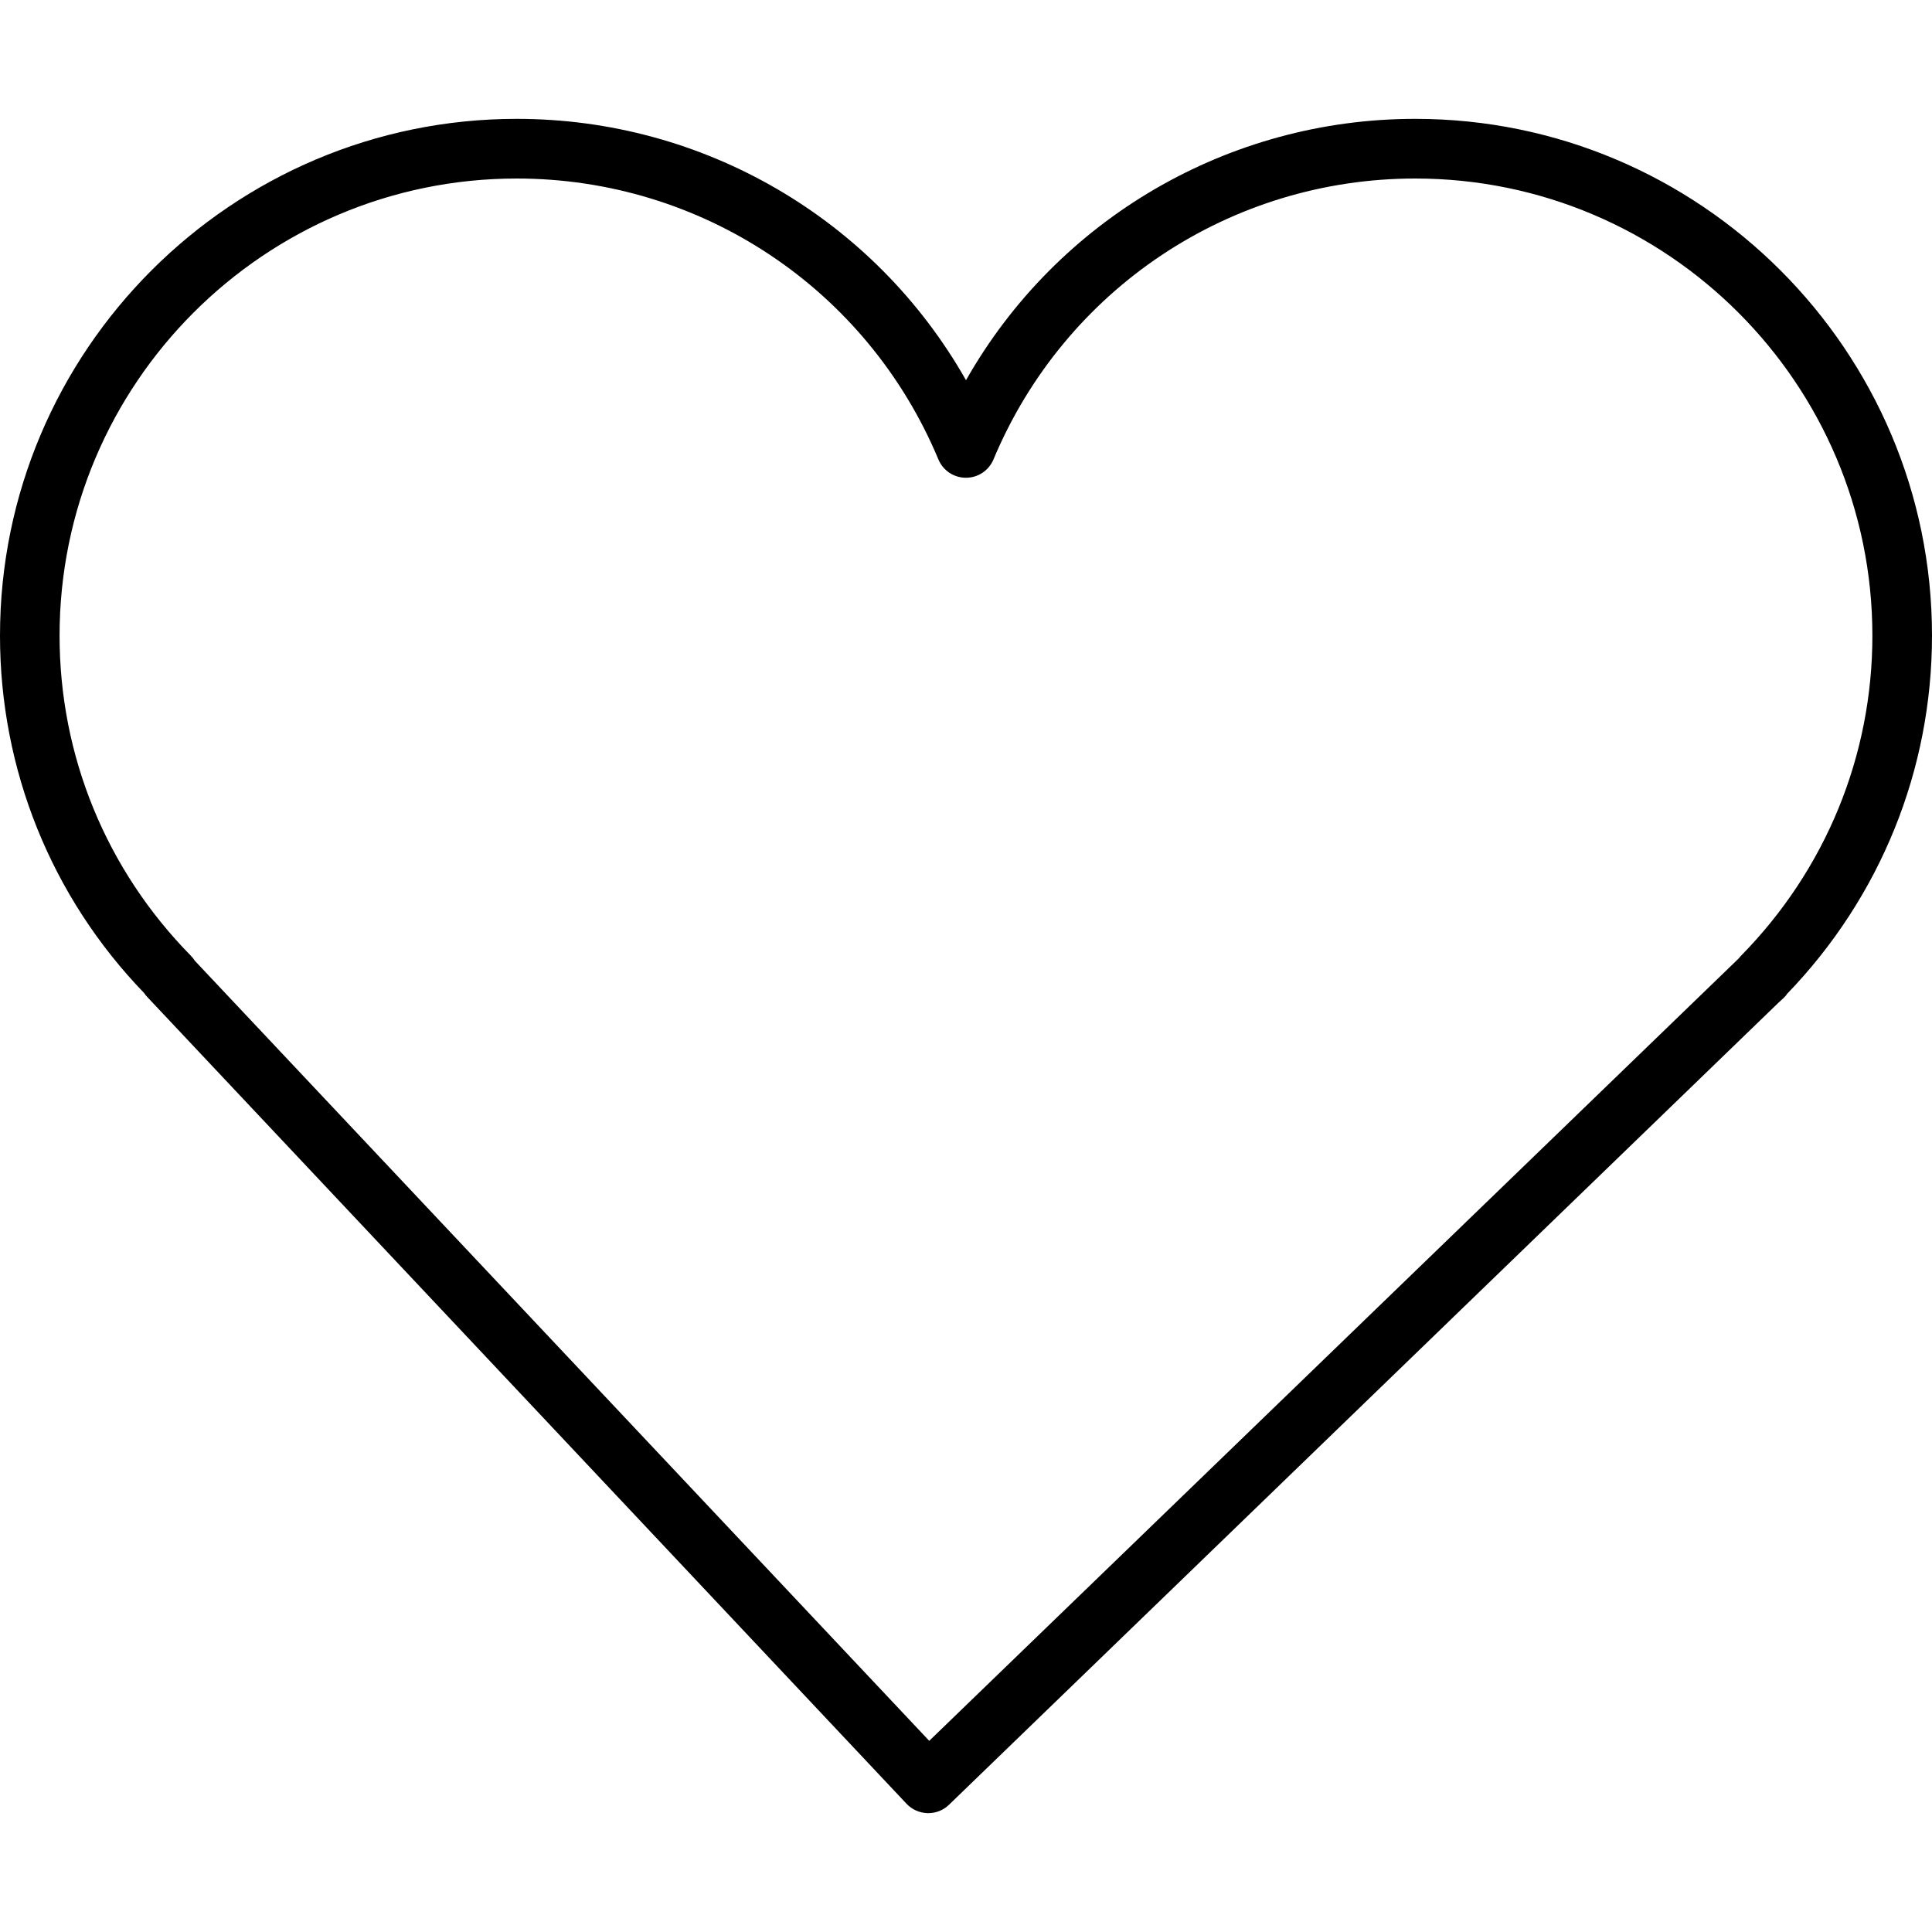
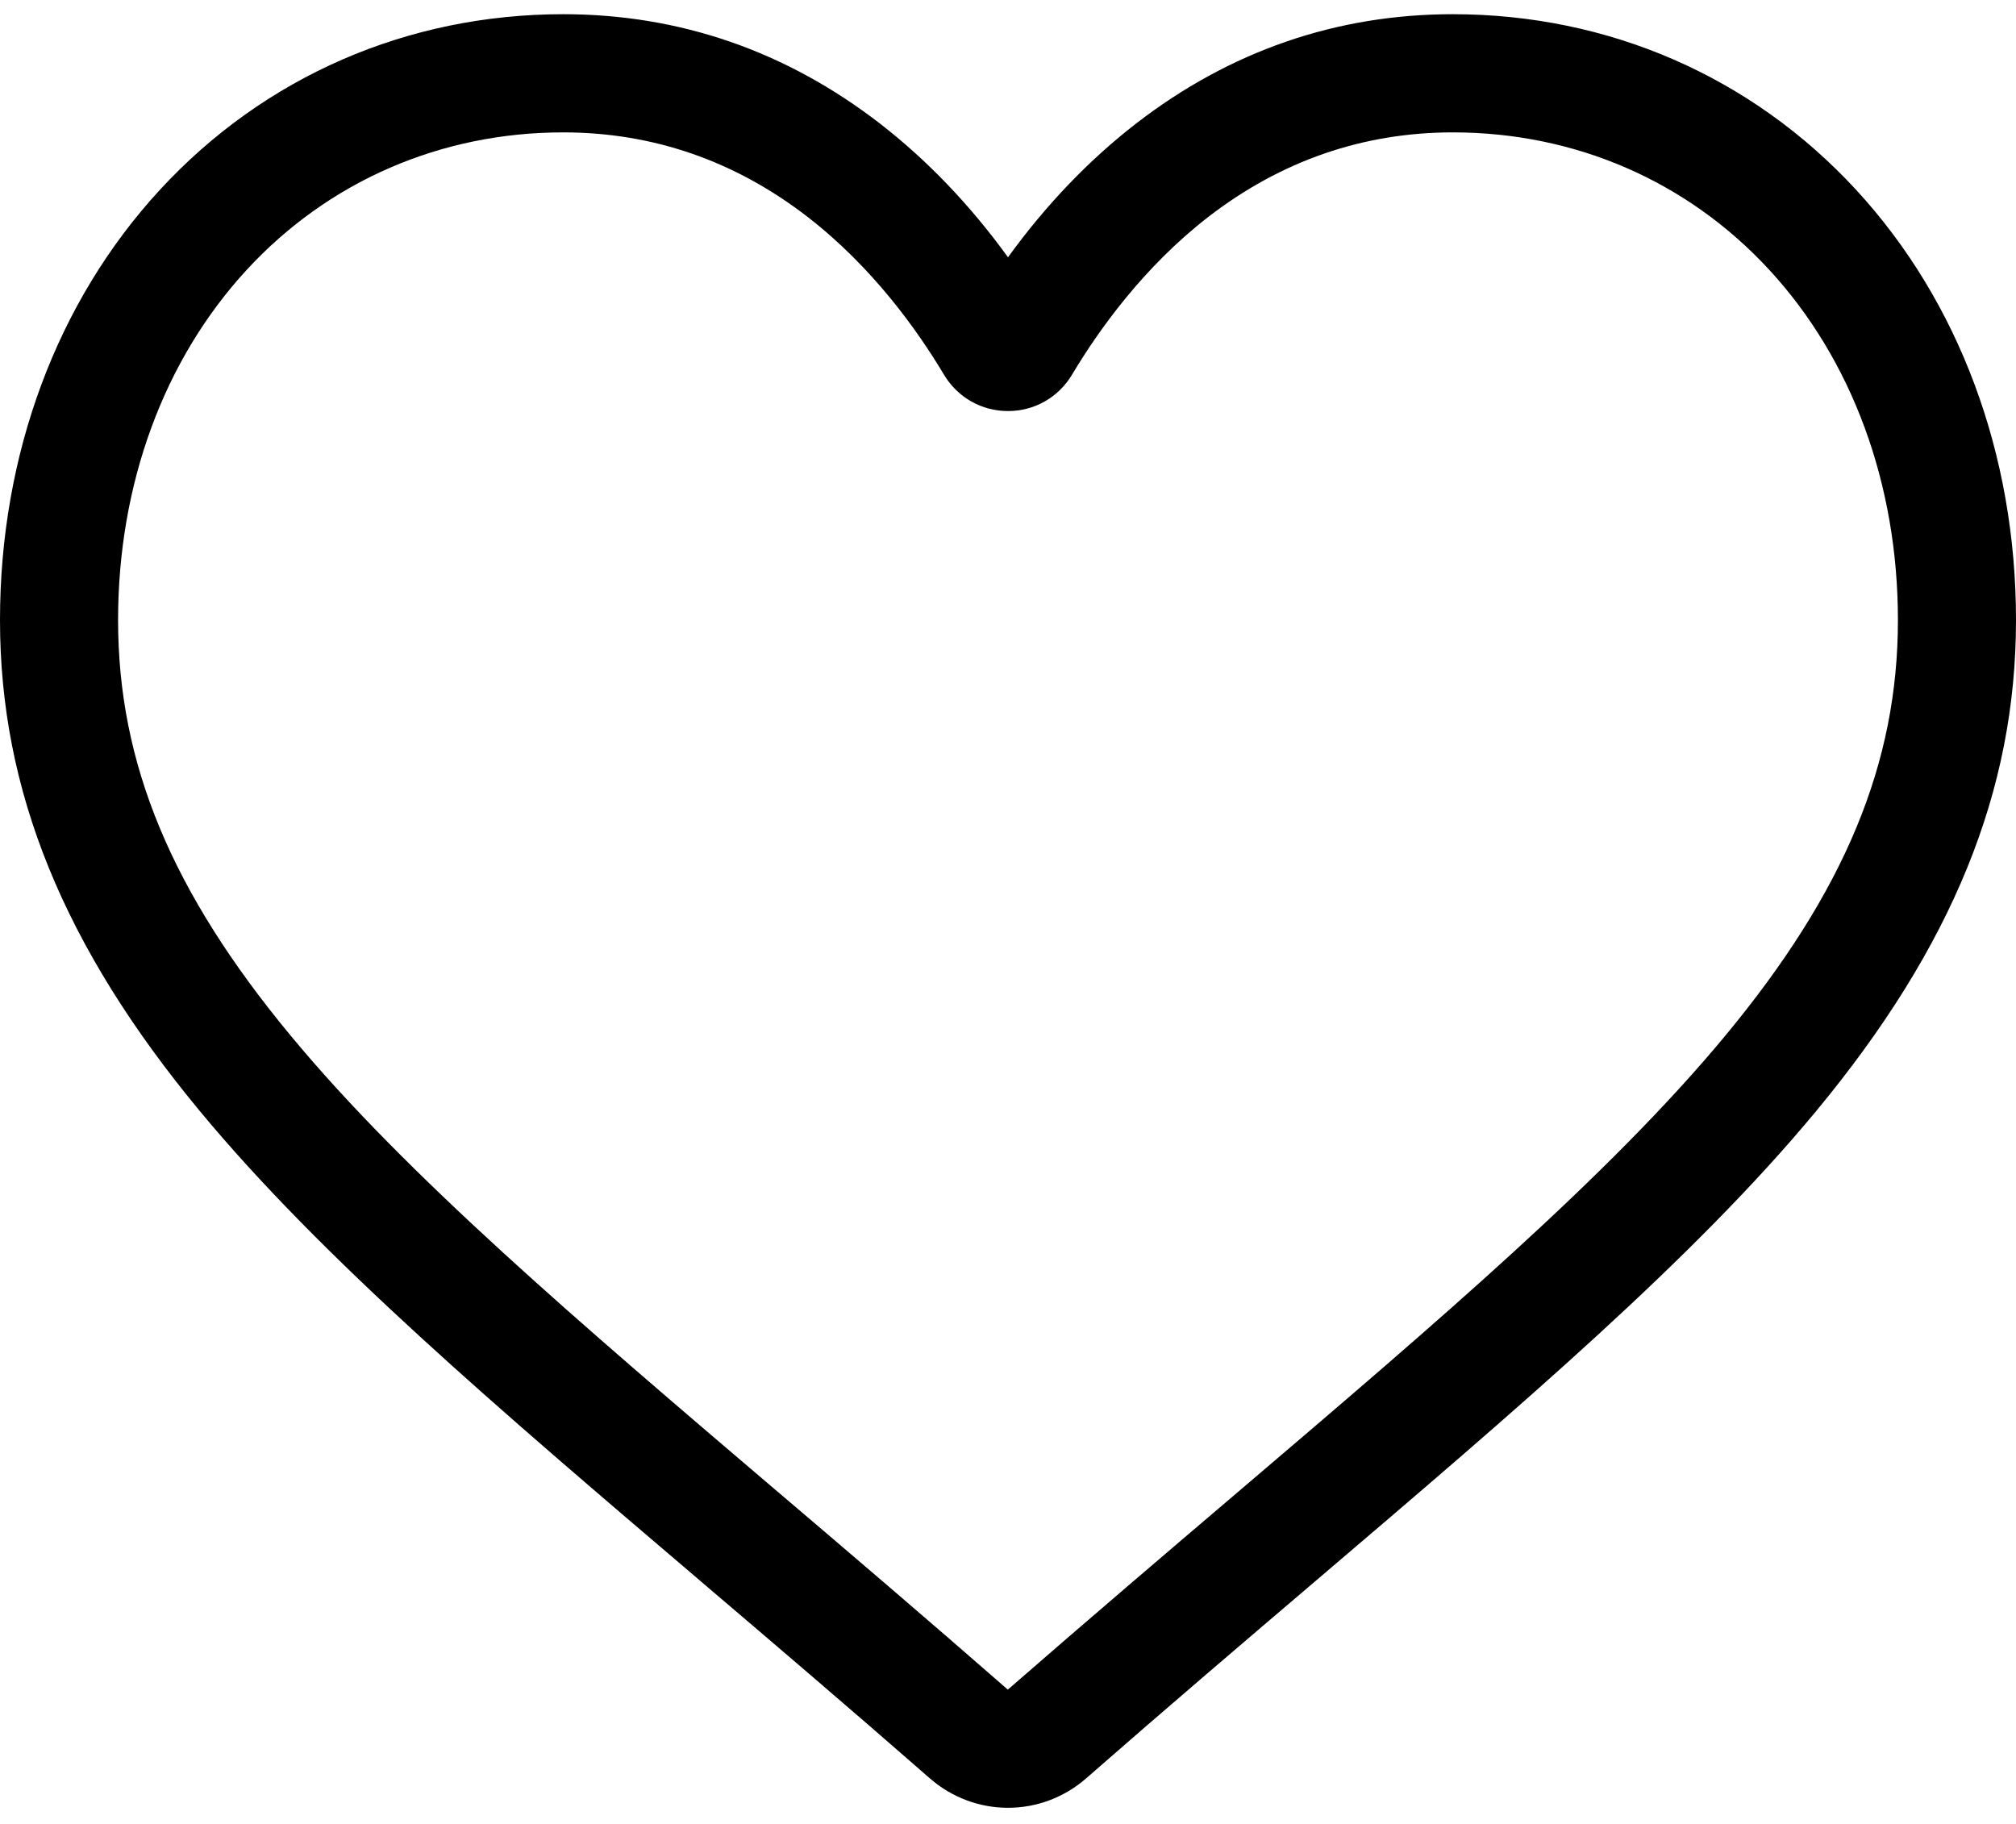
- <svg xmlns="http://www.w3.org/2000/svg" version="1.1" id="Capa_1" x="0px" y="0px" viewBox="0 0 40.508 40.508" style="enable-background:new 0 0 40.508 40.508;" xml:space="preserve" width="25px" height="25px">
-   <path d="M3.023,20.822c0.019,0.031,0.042,0.059,0.066,0.083l15.918,16.914   c0.115,0.122,0.271,0.192,0.444,0.197h0.012c0.163,0,0.317-0.062,0.435-0.176L37.28,21.032c0.008-0.006,0.076-0.068,0.117-0.108   c0.034-0.032,0.062-0.065,0.068-0.081c1.962-2.032,3.043-4.702,3.043-7.517c0-5.974-4.86-10.834-10.835-10.834   c-3.91,0-7.498,2.094-9.419,5.48c-1.92-3.387-5.508-5.48-9.419-5.48C4.86,2.492,0,7.352,0,13.326   C-0.001,16.14,1.078,18.808,3.023,20.822z M10.834,3.743c3.875,0,7.346,2.312,8.842,5.891c0.098,0.233,0.324,0.383,0.577,0.383   c0.252,0,0.479-0.15,0.577-0.384c1.497-3.578,4.968-5.89,8.843-5.89c5.285,0,9.585,4.3,9.585,9.584   c0,2.521-0.978,4.904-2.754,6.712c-0.017,0.018-0.032,0.035-0.045,0.053L19.483,36.5l-15.4-16.358   c-0.023-0.037-0.05-0.072-0.082-0.104c-1.775-1.805-2.752-4.188-2.752-6.711C1.249,8.042,5.549,3.743,10.834,3.743z" data-original="#010002" class="active-path" data-old_color="#010002" />
+ <svg xmlns="http://www.w3.org/2000/svg" viewBox="0 0 21 19">
+   <path d="M10.5 18.832C10.201 18.832 9.913 18.723 9.688 18.527C8.84 17.785 8.022 17.088 7.3 16.473L7.297 16.47C5.181 14.667 3.354 13.11 2.083 11.576C0.662 9.861 0 8.236 0 6.46C0 4.734 0.592 3.142 1.666 1.977C2.753 0.798 4.245 0.148 5.867 0.148C7.079 0.148 8.189 0.532 9.166 1.287C9.659 1.669 10.106 2.136 10.5 2.68C10.894 2.136 11.341 1.669 11.834 1.287C12.811 0.532 13.921 0.148 15.134 0.148C16.755 0.148 18.247 0.798 19.334 1.977C20.408 3.142 21 4.734 21 6.46C21 8.236 20.338 9.861 18.917 11.576C17.646 13.11 15.819 14.666 13.704 16.469C12.981 17.085 12.162 17.783 11.312 18.527C11.087 18.723 10.799 18.832 10.5 18.832ZM5.867 1.379C4.592 1.379 3.422 1.887 2.57 2.811C1.706 3.748 1.23 5.044 1.23 6.46C1.23 7.953 1.785 9.289 3.03 10.791C4.233 12.243 6.022 13.768 8.094 15.534L8.098 15.537C8.823 16.154 9.644 16.854 10.498 17.601C11.358 16.852 12.18 16.151 12.906 15.533C14.978 13.767 16.767 12.243 17.97 10.791C19.215 9.289 19.77 7.953 19.77 6.46C19.77 5.044 19.294 3.748 18.43 2.811C17.578 1.887 16.408 1.379 15.134 1.379C14.2 1.379 13.343 1.675 12.586 2.26C11.912 2.782 11.442 3.442 11.167 3.903C11.025 4.14 10.776 4.282 10.5 4.282C10.224 4.282 9.975 4.14 9.833 3.903C9.558 3.442 9.088 2.782 8.413 2.26C7.657 1.675 6.8 1.379 5.867 1.379Z" />
</svg>
